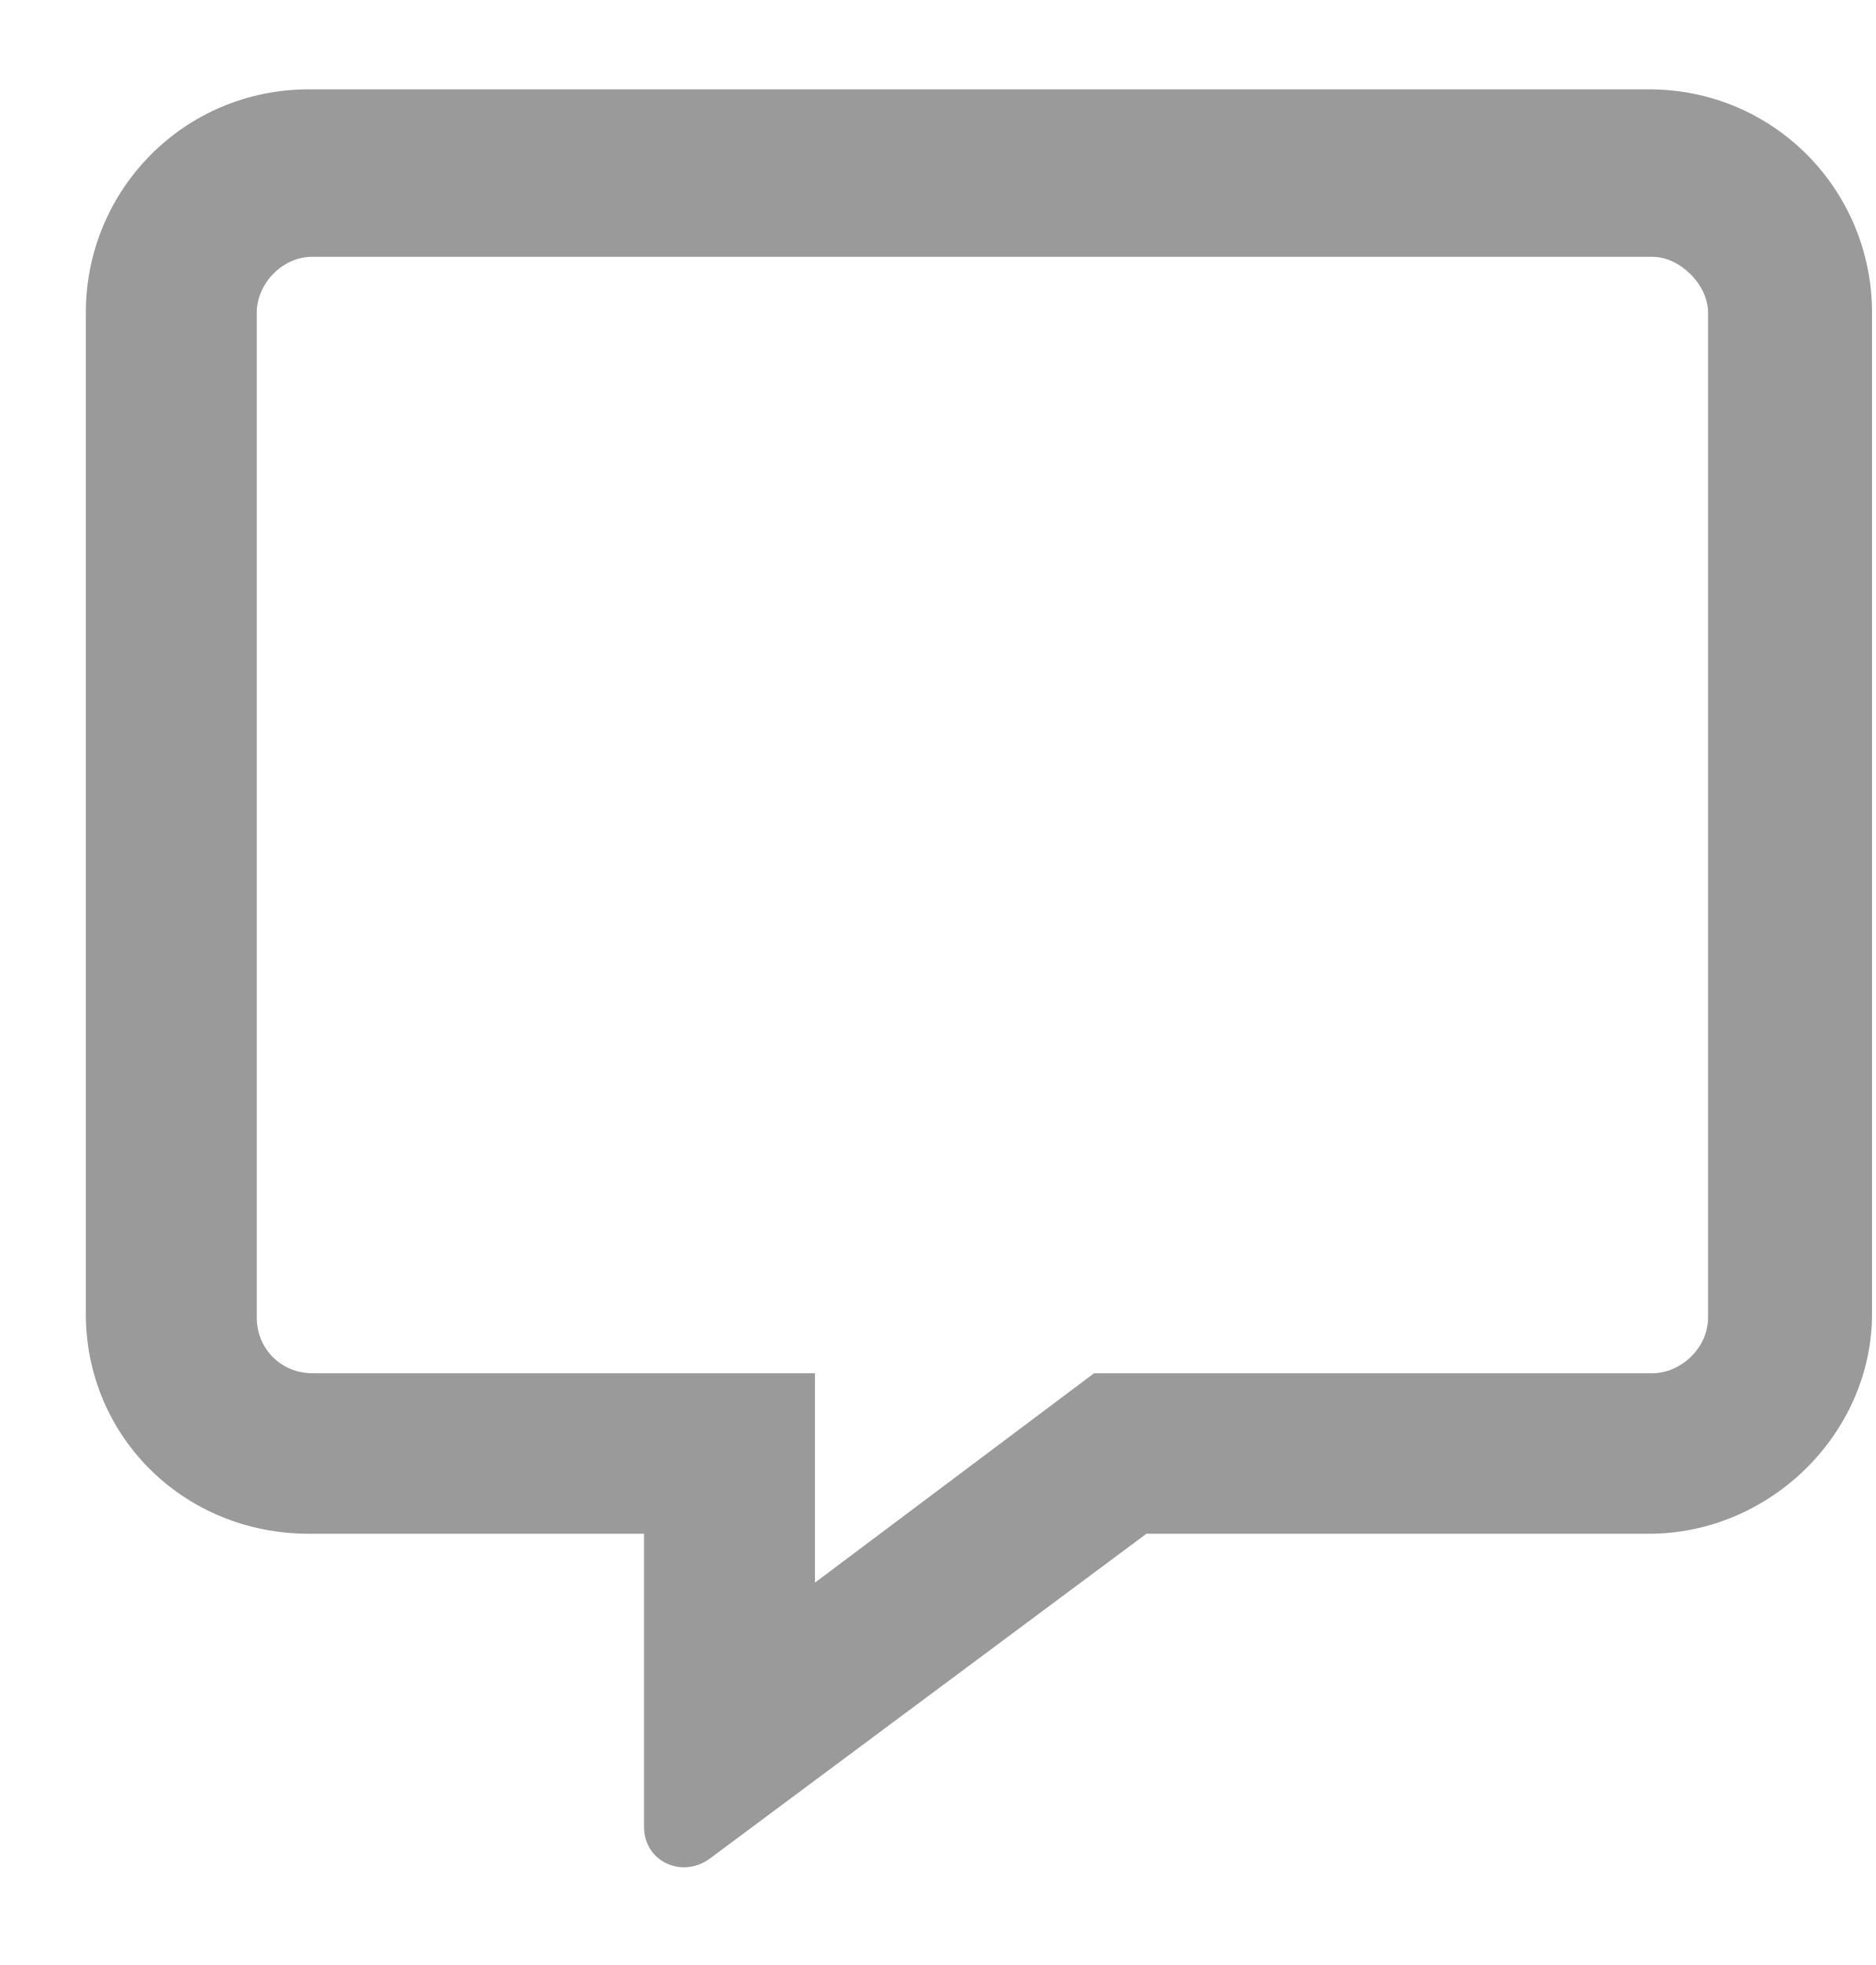
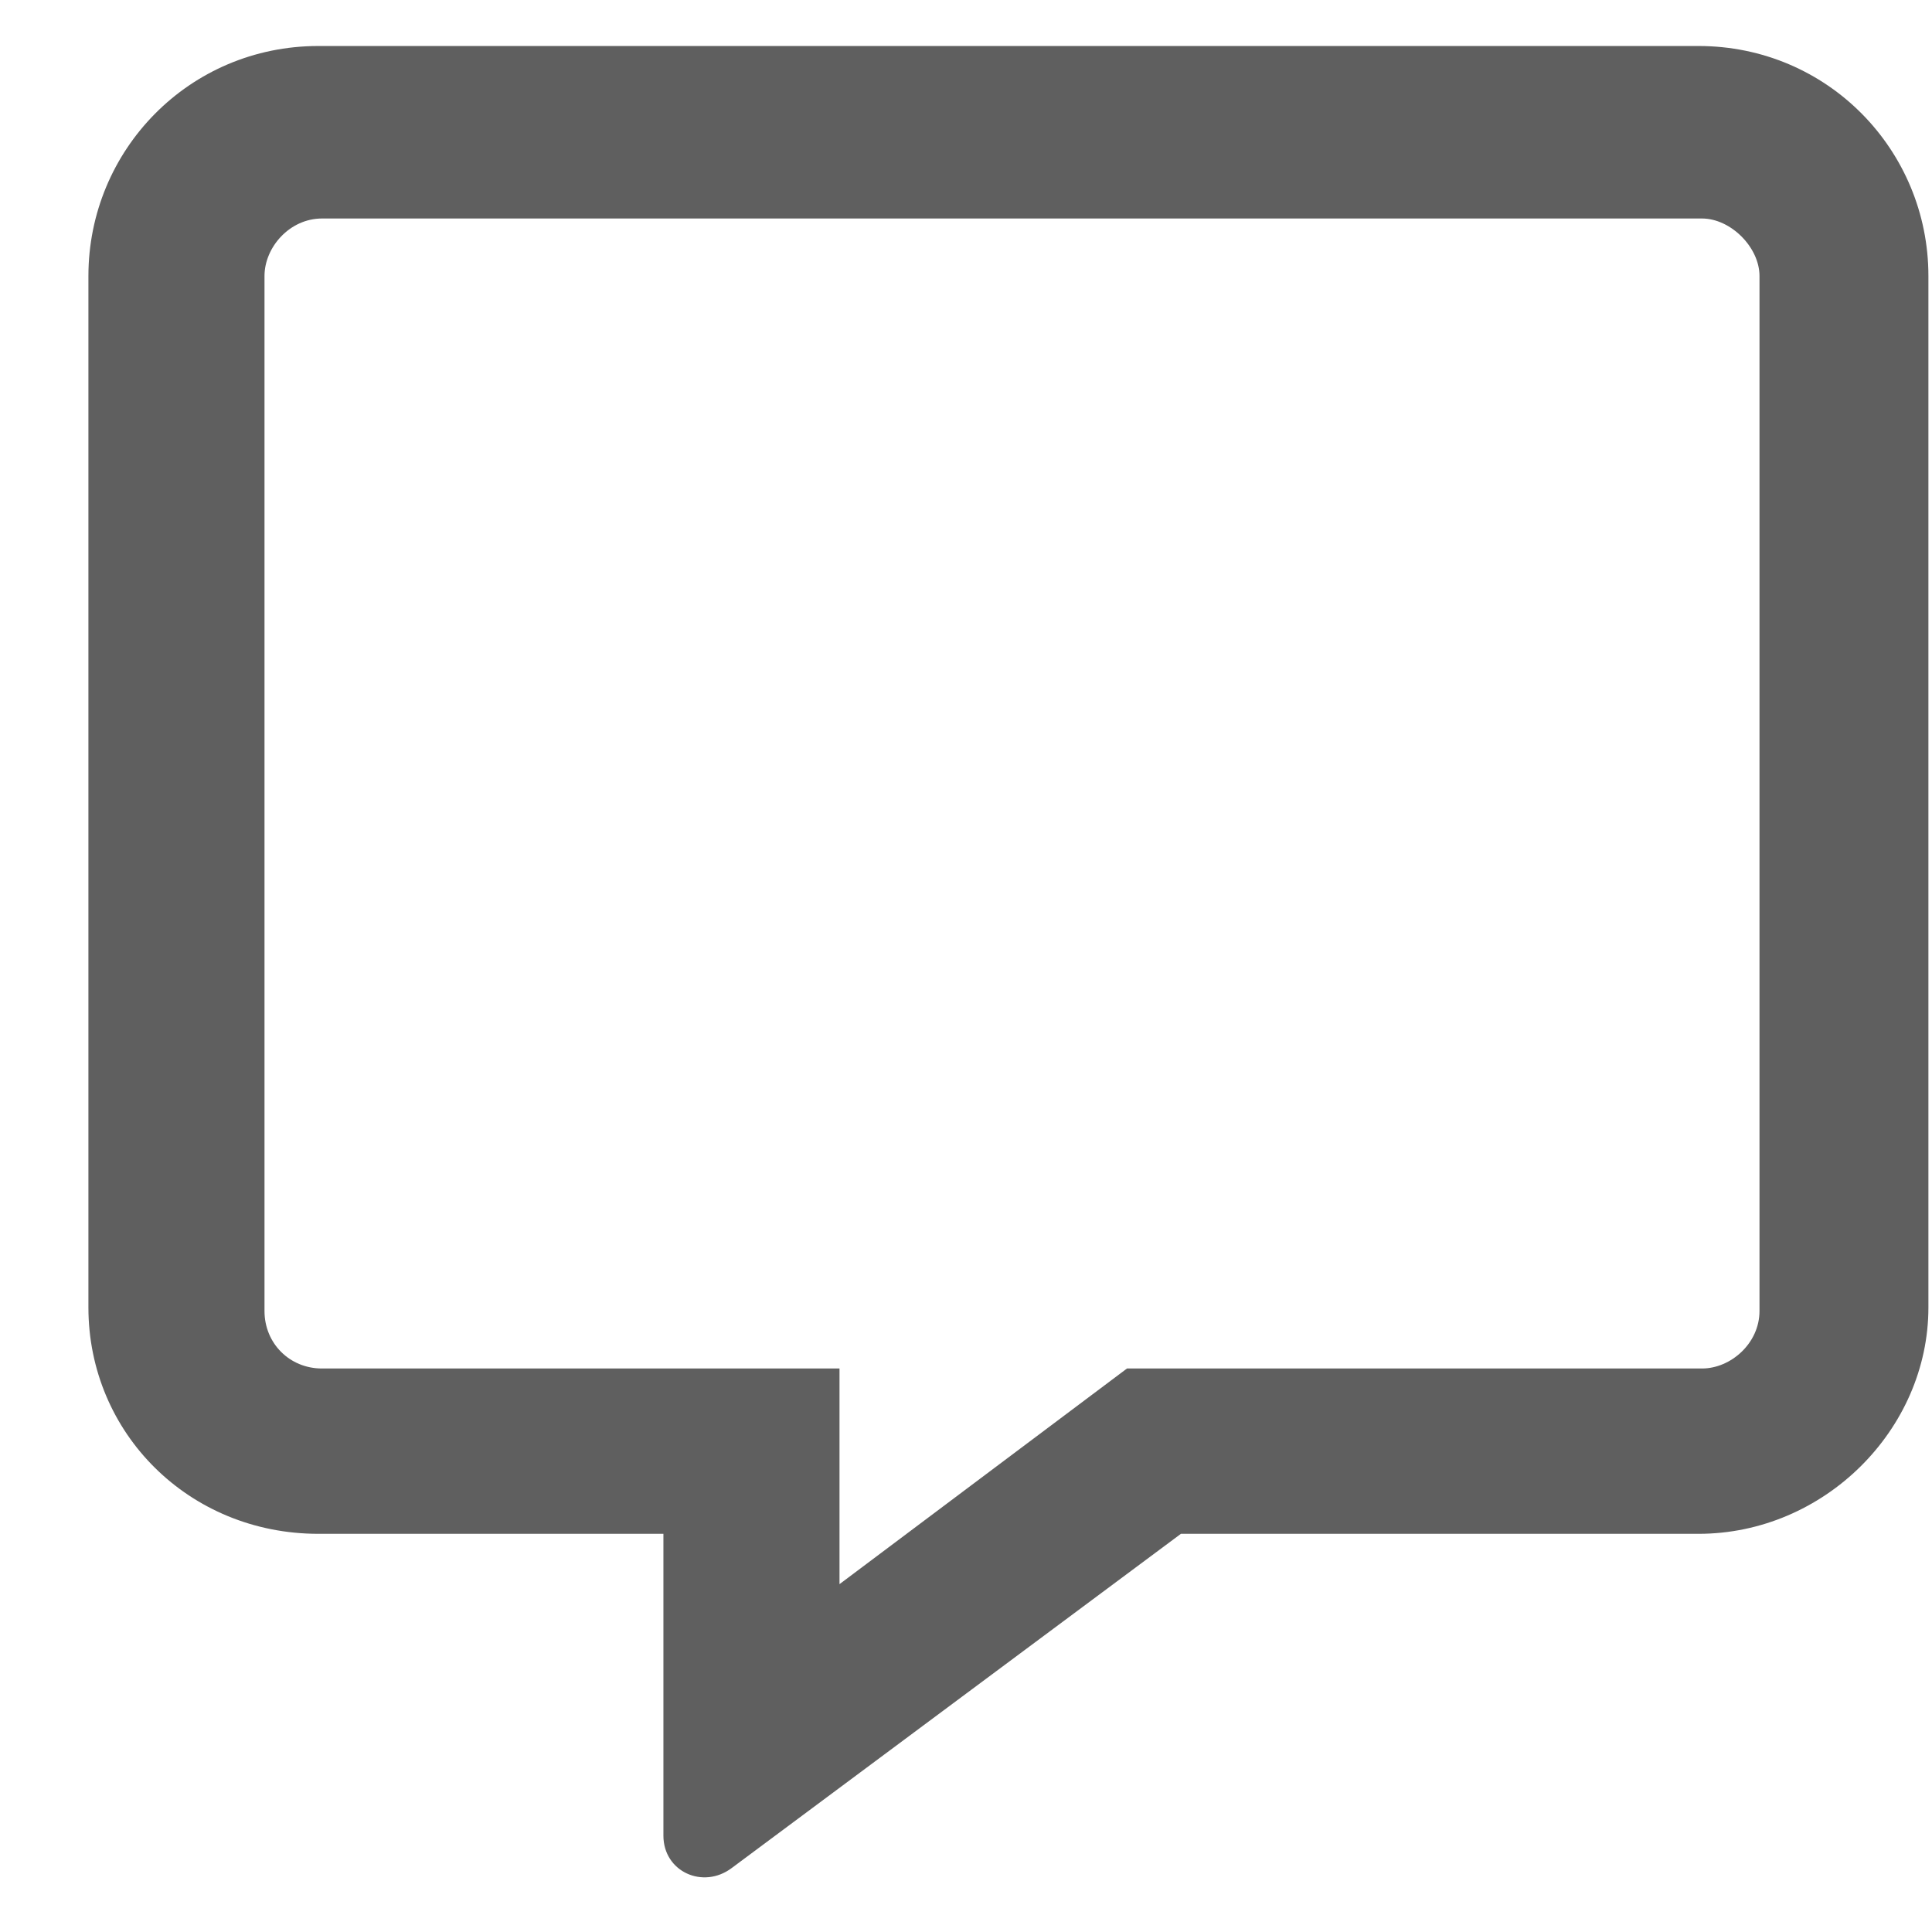
- <svg xmlns="http://www.w3.org/2000/svg" width="21" height="22" viewBox="0 0 21 22" fill="none">
-   <path d="M18.461 1H3.461C2.055 1 0.961 2.133 0.961 3.5V14.711C0.961 16.078 2.055 17.172 3.461 17.172H7.211V20.453C7.211 20.844 7.641 21.039 7.953 20.805L12.836 17.172H18.461C19.828 17.172 20.961 16.039 20.961 14.711V3.5C20.961 2.133 19.867 1 18.461 1ZM19.125 14.75C19.125 15.102 18.812 15.375 18.5 15.375H12.25L9.125 17.719V15.375H3.5C3.148 15.375 2.875 15.102 2.875 14.75V3.5C2.875 3.188 3.148 2.875 3.5 2.875H18.5C18.812 2.875 19.125 3.188 19.125 3.5V14.75Z" fill="#9A9A9A" />
+ <svg xmlns="http://www.w3.org/2000/svg" width="21" height="21" viewBox="0 0 21 21" fill="none">
+   <path d="M18.461 0.5H3.461C2.055 0.5 0.961 1.633 0.961 3V14.211C0.961 15.578 2.055 16.672 3.461 16.672H7.211V19.953C7.211 20.344 7.641 20.539 7.953 20.305L12.836 16.672H18.461C19.828 16.672 20.961 15.539 20.961 14.211V3C20.961 1.633 19.867 0.5 18.461 0.5ZM19.125 14.25C19.125 14.602 18.812 14.875 18.5 14.875H12.25L9.125 17.219V14.875H3.5C3.148 14.875 2.875 14.602 2.875 14.25V3C2.875 2.688 3.148 2.375 3.5 2.375H18.5C18.812 2.375 19.125 2.688 19.125 3V14.25Z" fill="#5F5F5F" />
</svg>
